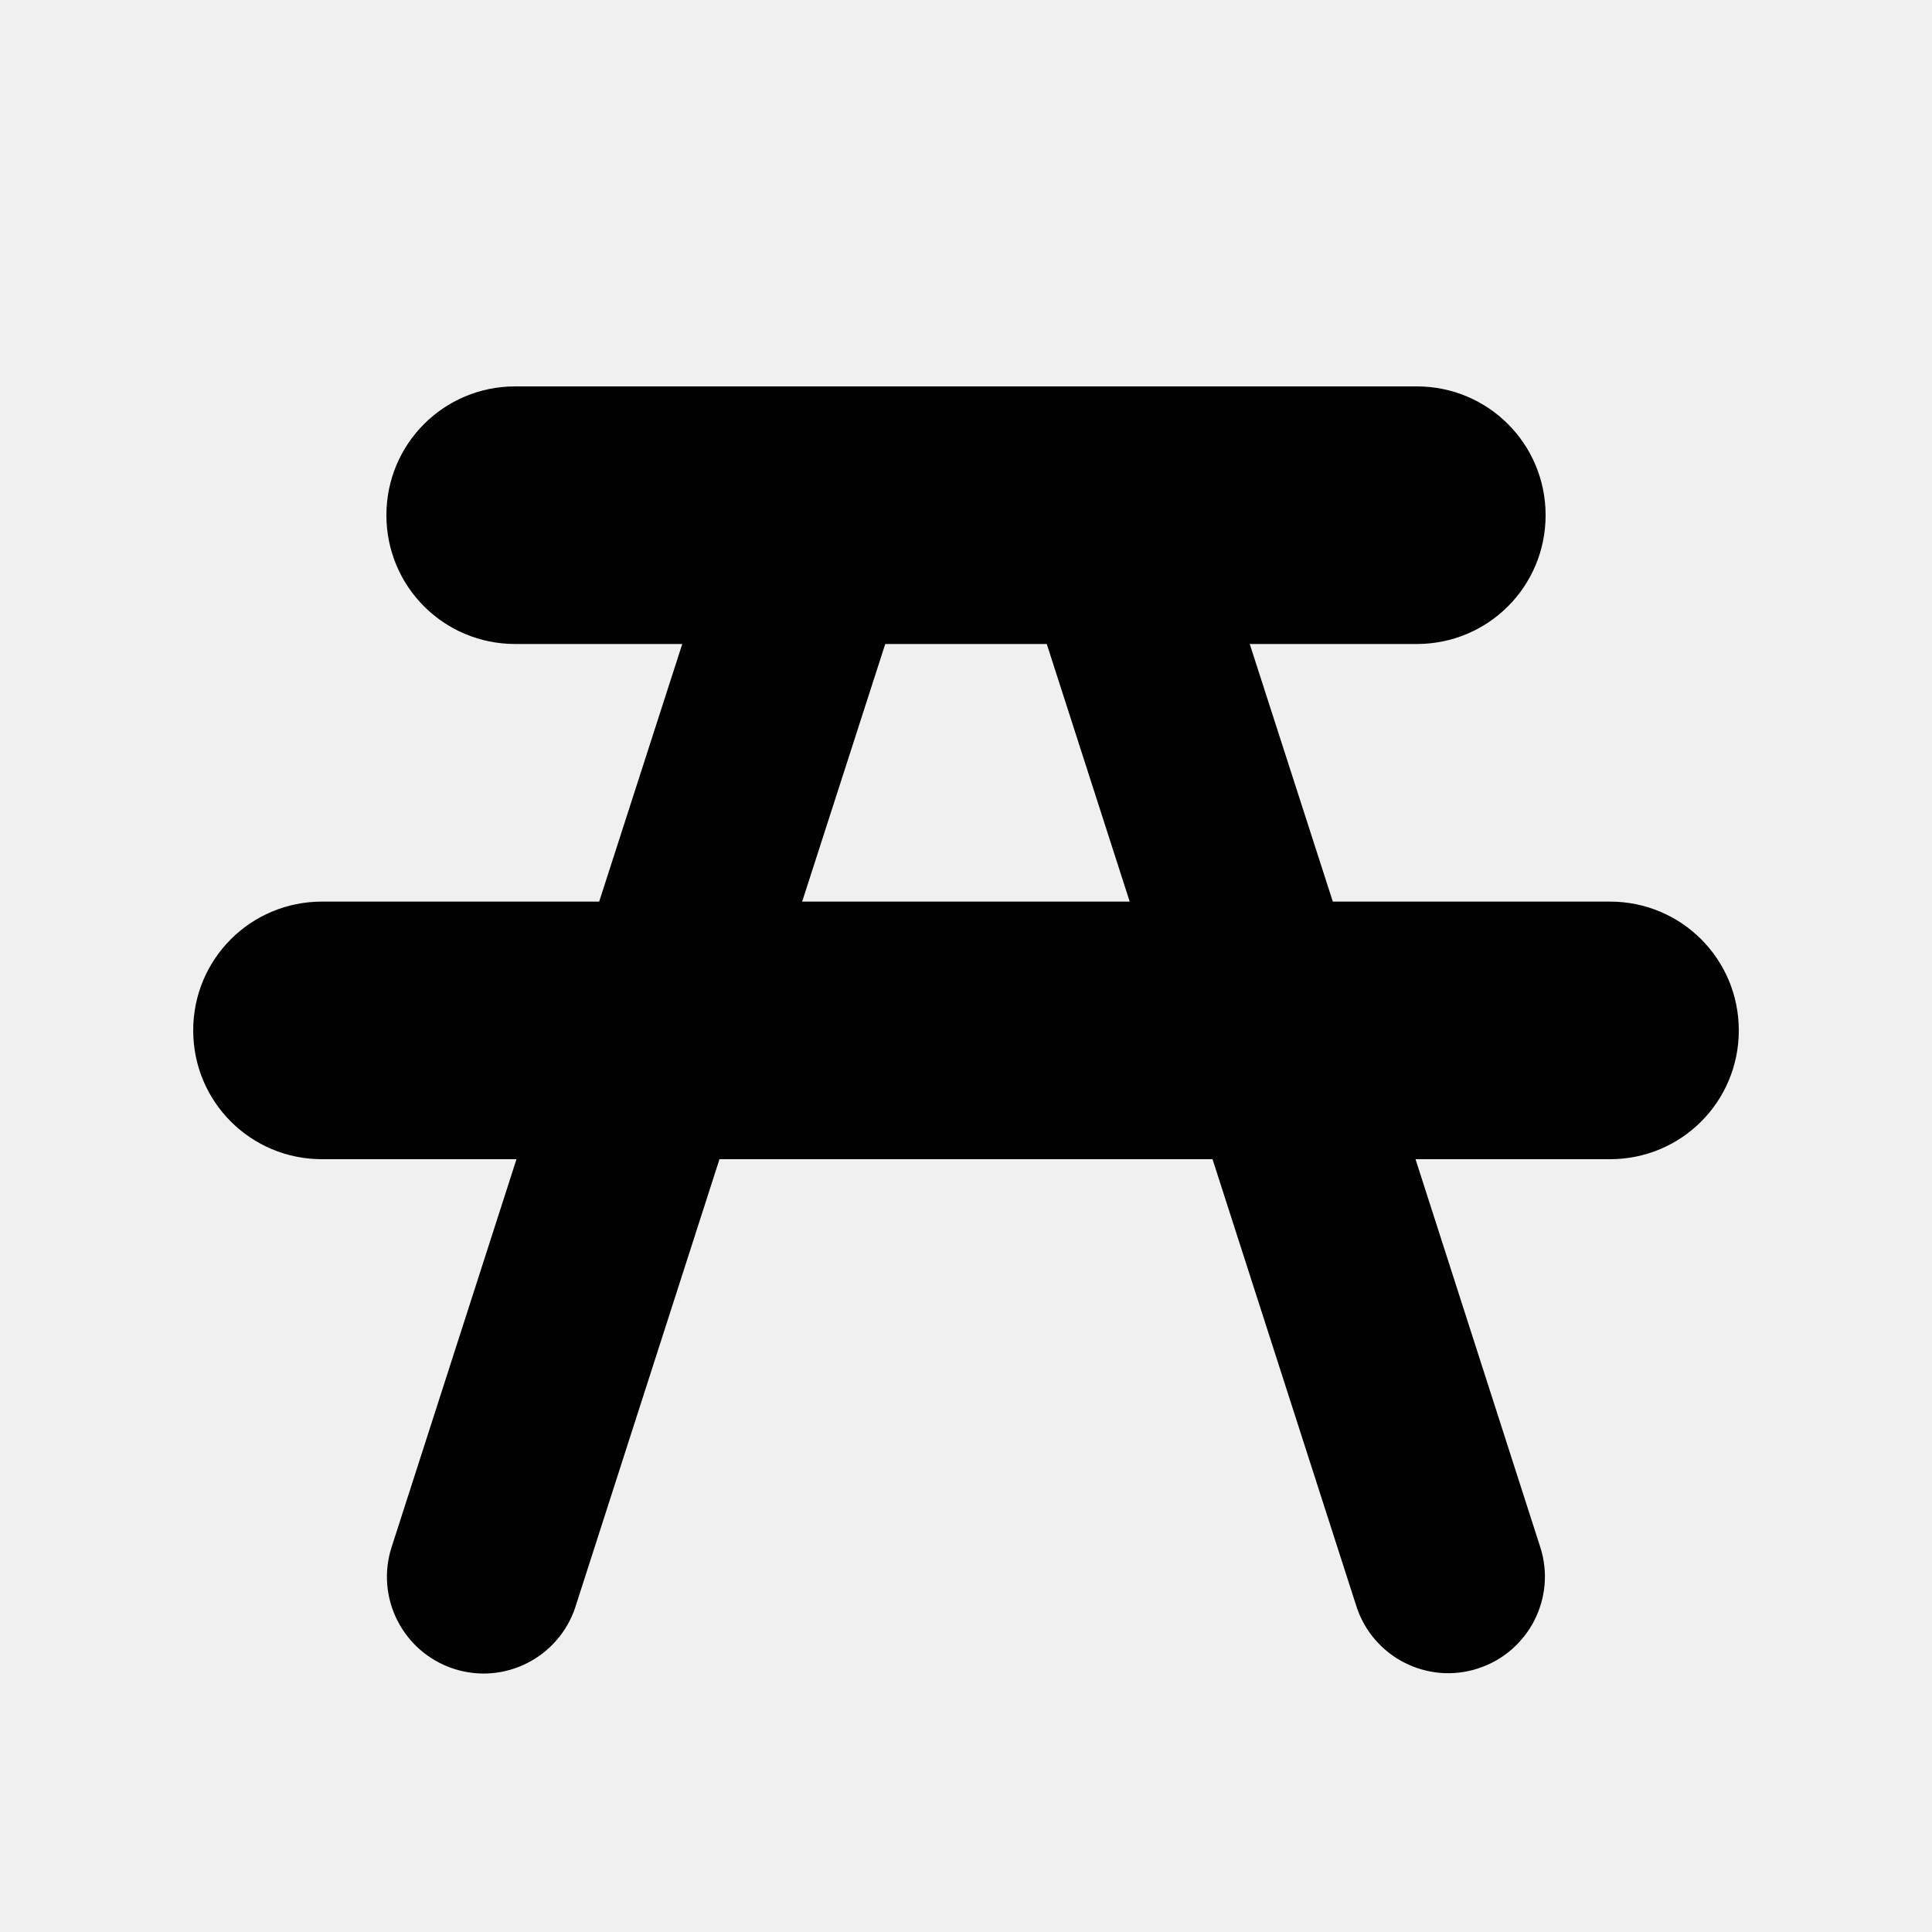
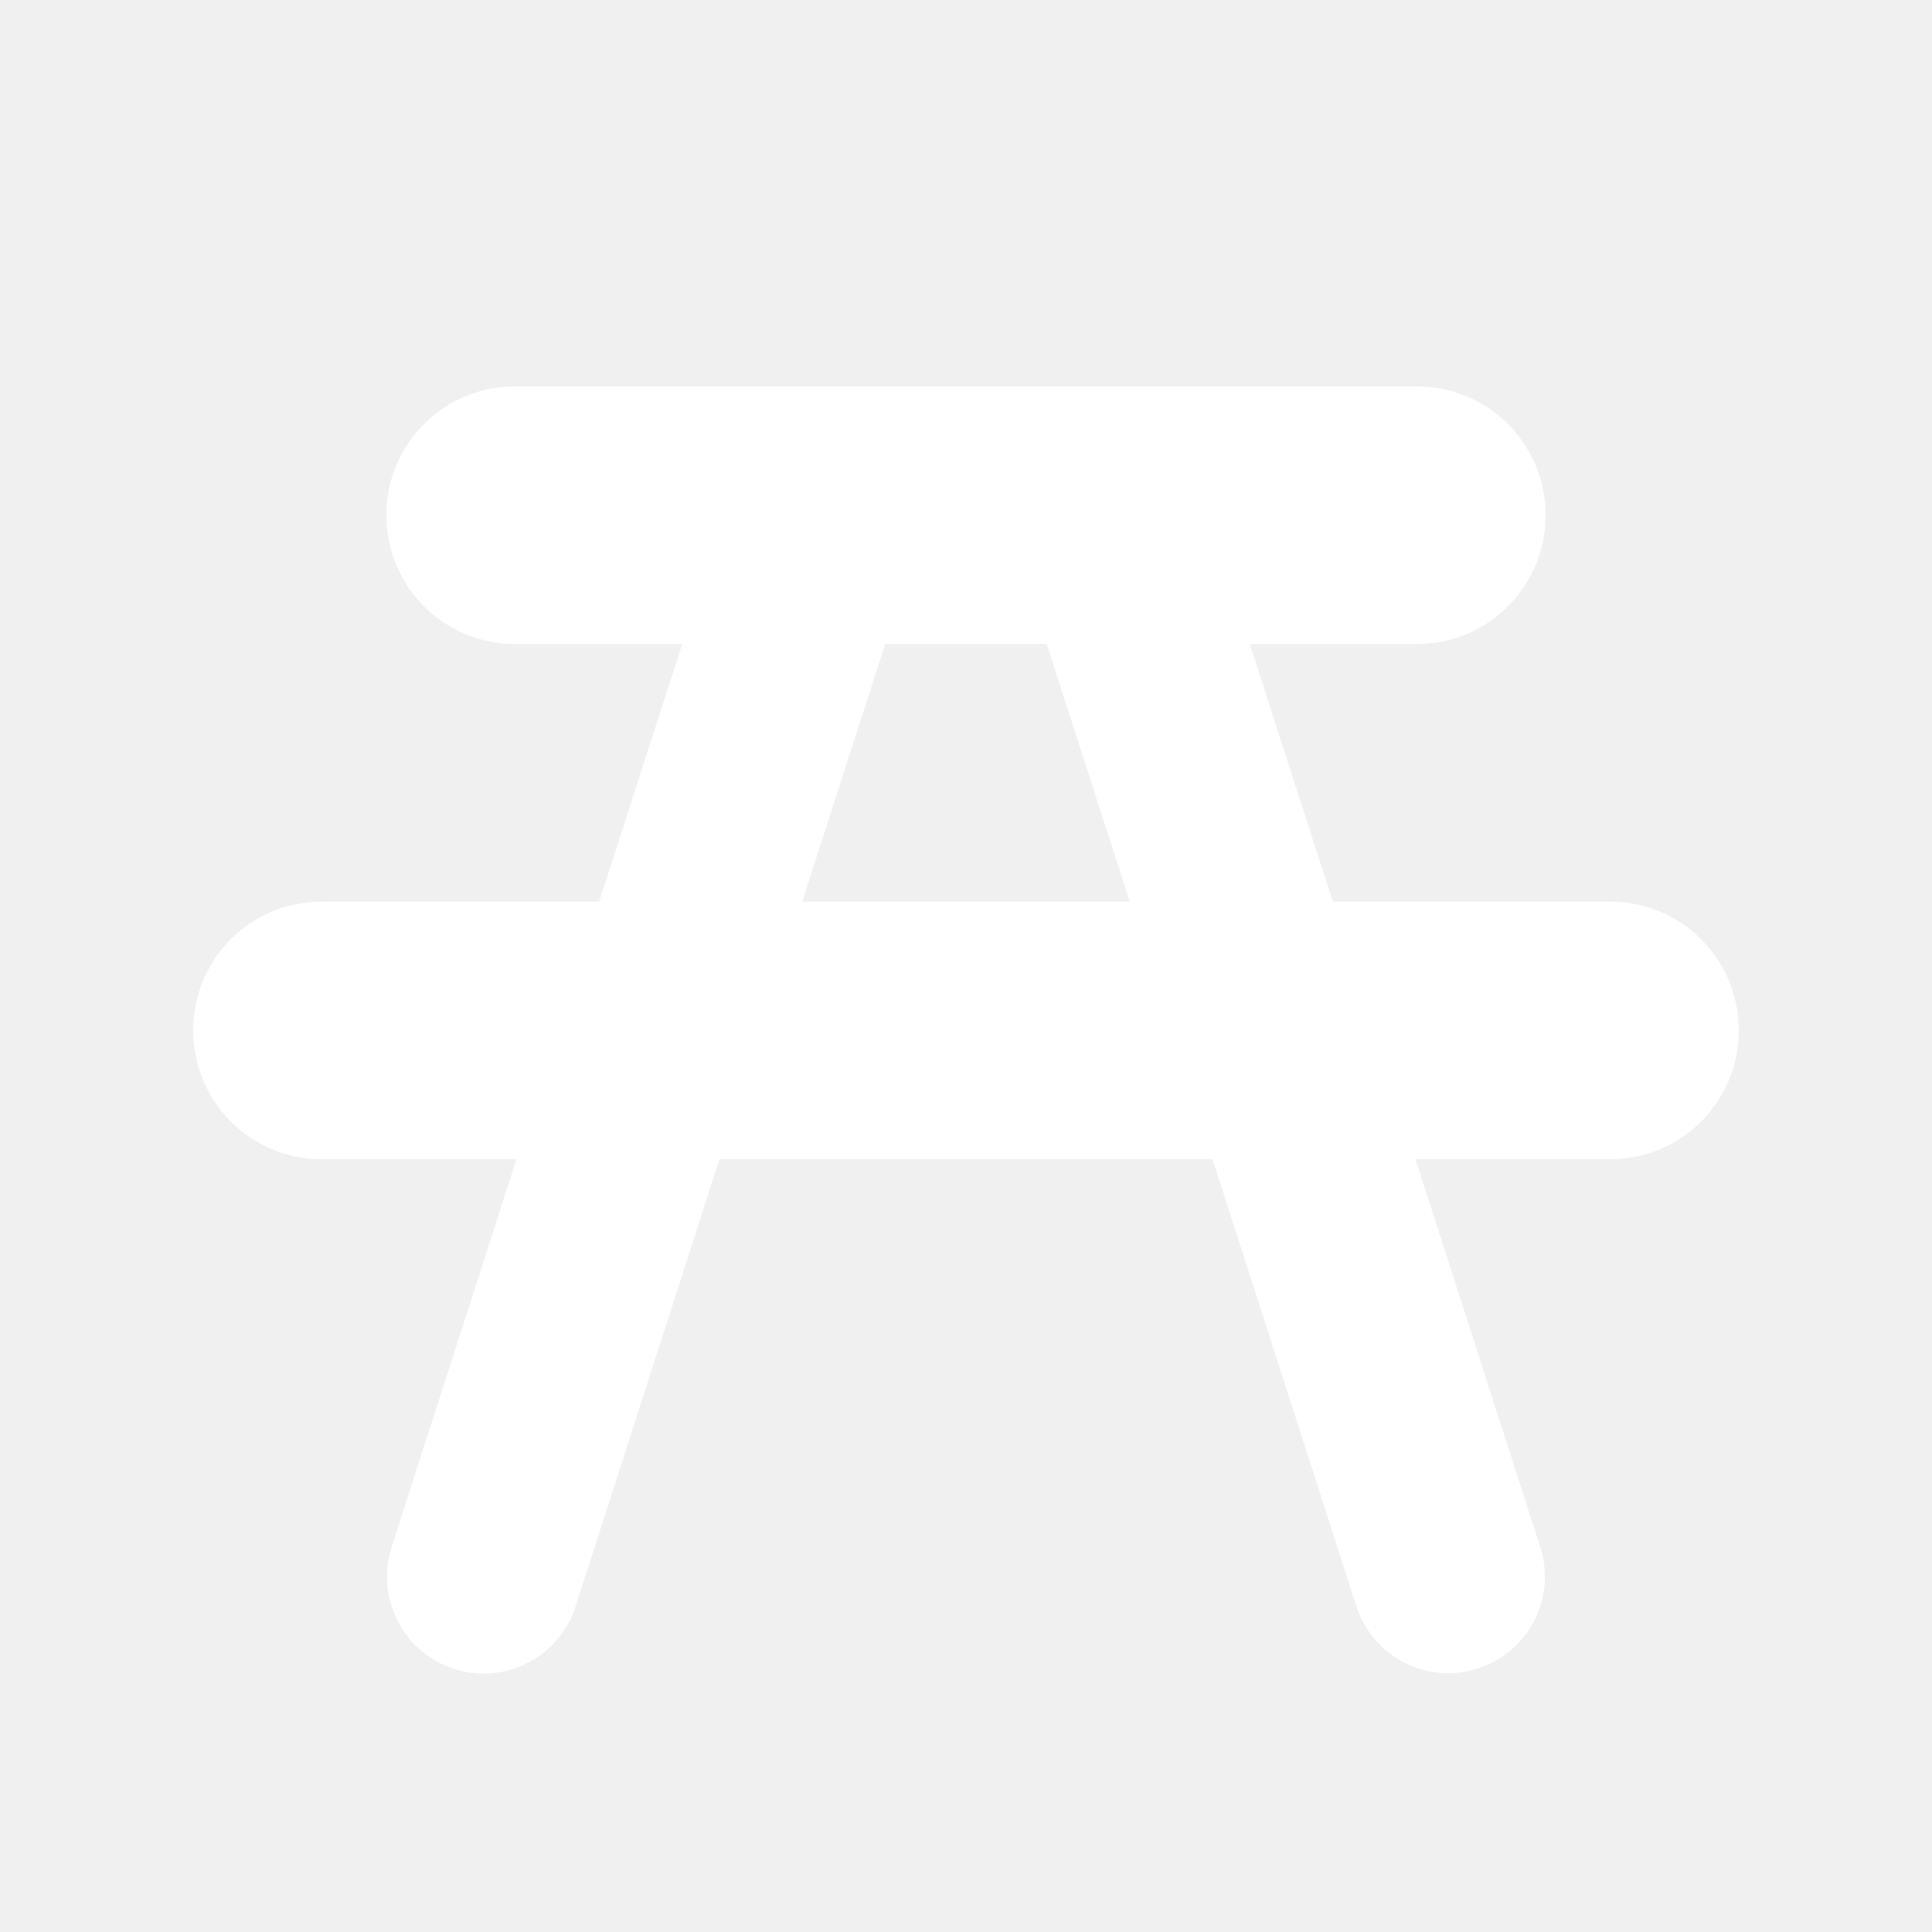
- <svg xmlns="http://www.w3.org/2000/svg" width="80px" height="80px" viewBox="0 0 15 15" version="1.1" id="picnic-site">
+ <svg xmlns="http://www.w3.org/2000/svg" fill="#fff" width="80px" height="80px" viewBox="0 0 15 15" version="1.1" id="picnic-site">
  <path id="rect4760" d="M4,3C3.446,3,3,3.446,3,4s0.446,1,1,1h1.297  L4.652,7H2.5c-0.554,0-1,0.446-1,1s0.446,1,1,1h1.51L3.041,12.01c-0.128,0.394,0.087,0.817,0.481,0.946  s0.817-0.087,0.946-0.481c0.001-0.001,0.001-0.003,0.001-0.004L5.586,9h3.828l1.117,3.471  c0.127,0.394,0.55,0.611,0.944,0.483s0.611-0.55,0.483-0.944l0,0L10.99,9H12.5c0.554,0,1-0.446,1-1s-0.446-1-1-1  h-2.152L9.703,5H11c0.554,0,1-0.446,1-1s-0.446-1-1-1H4z M6.873,5H8.127l0.644,2h-2.543L6.873,5z" />
</svg>
